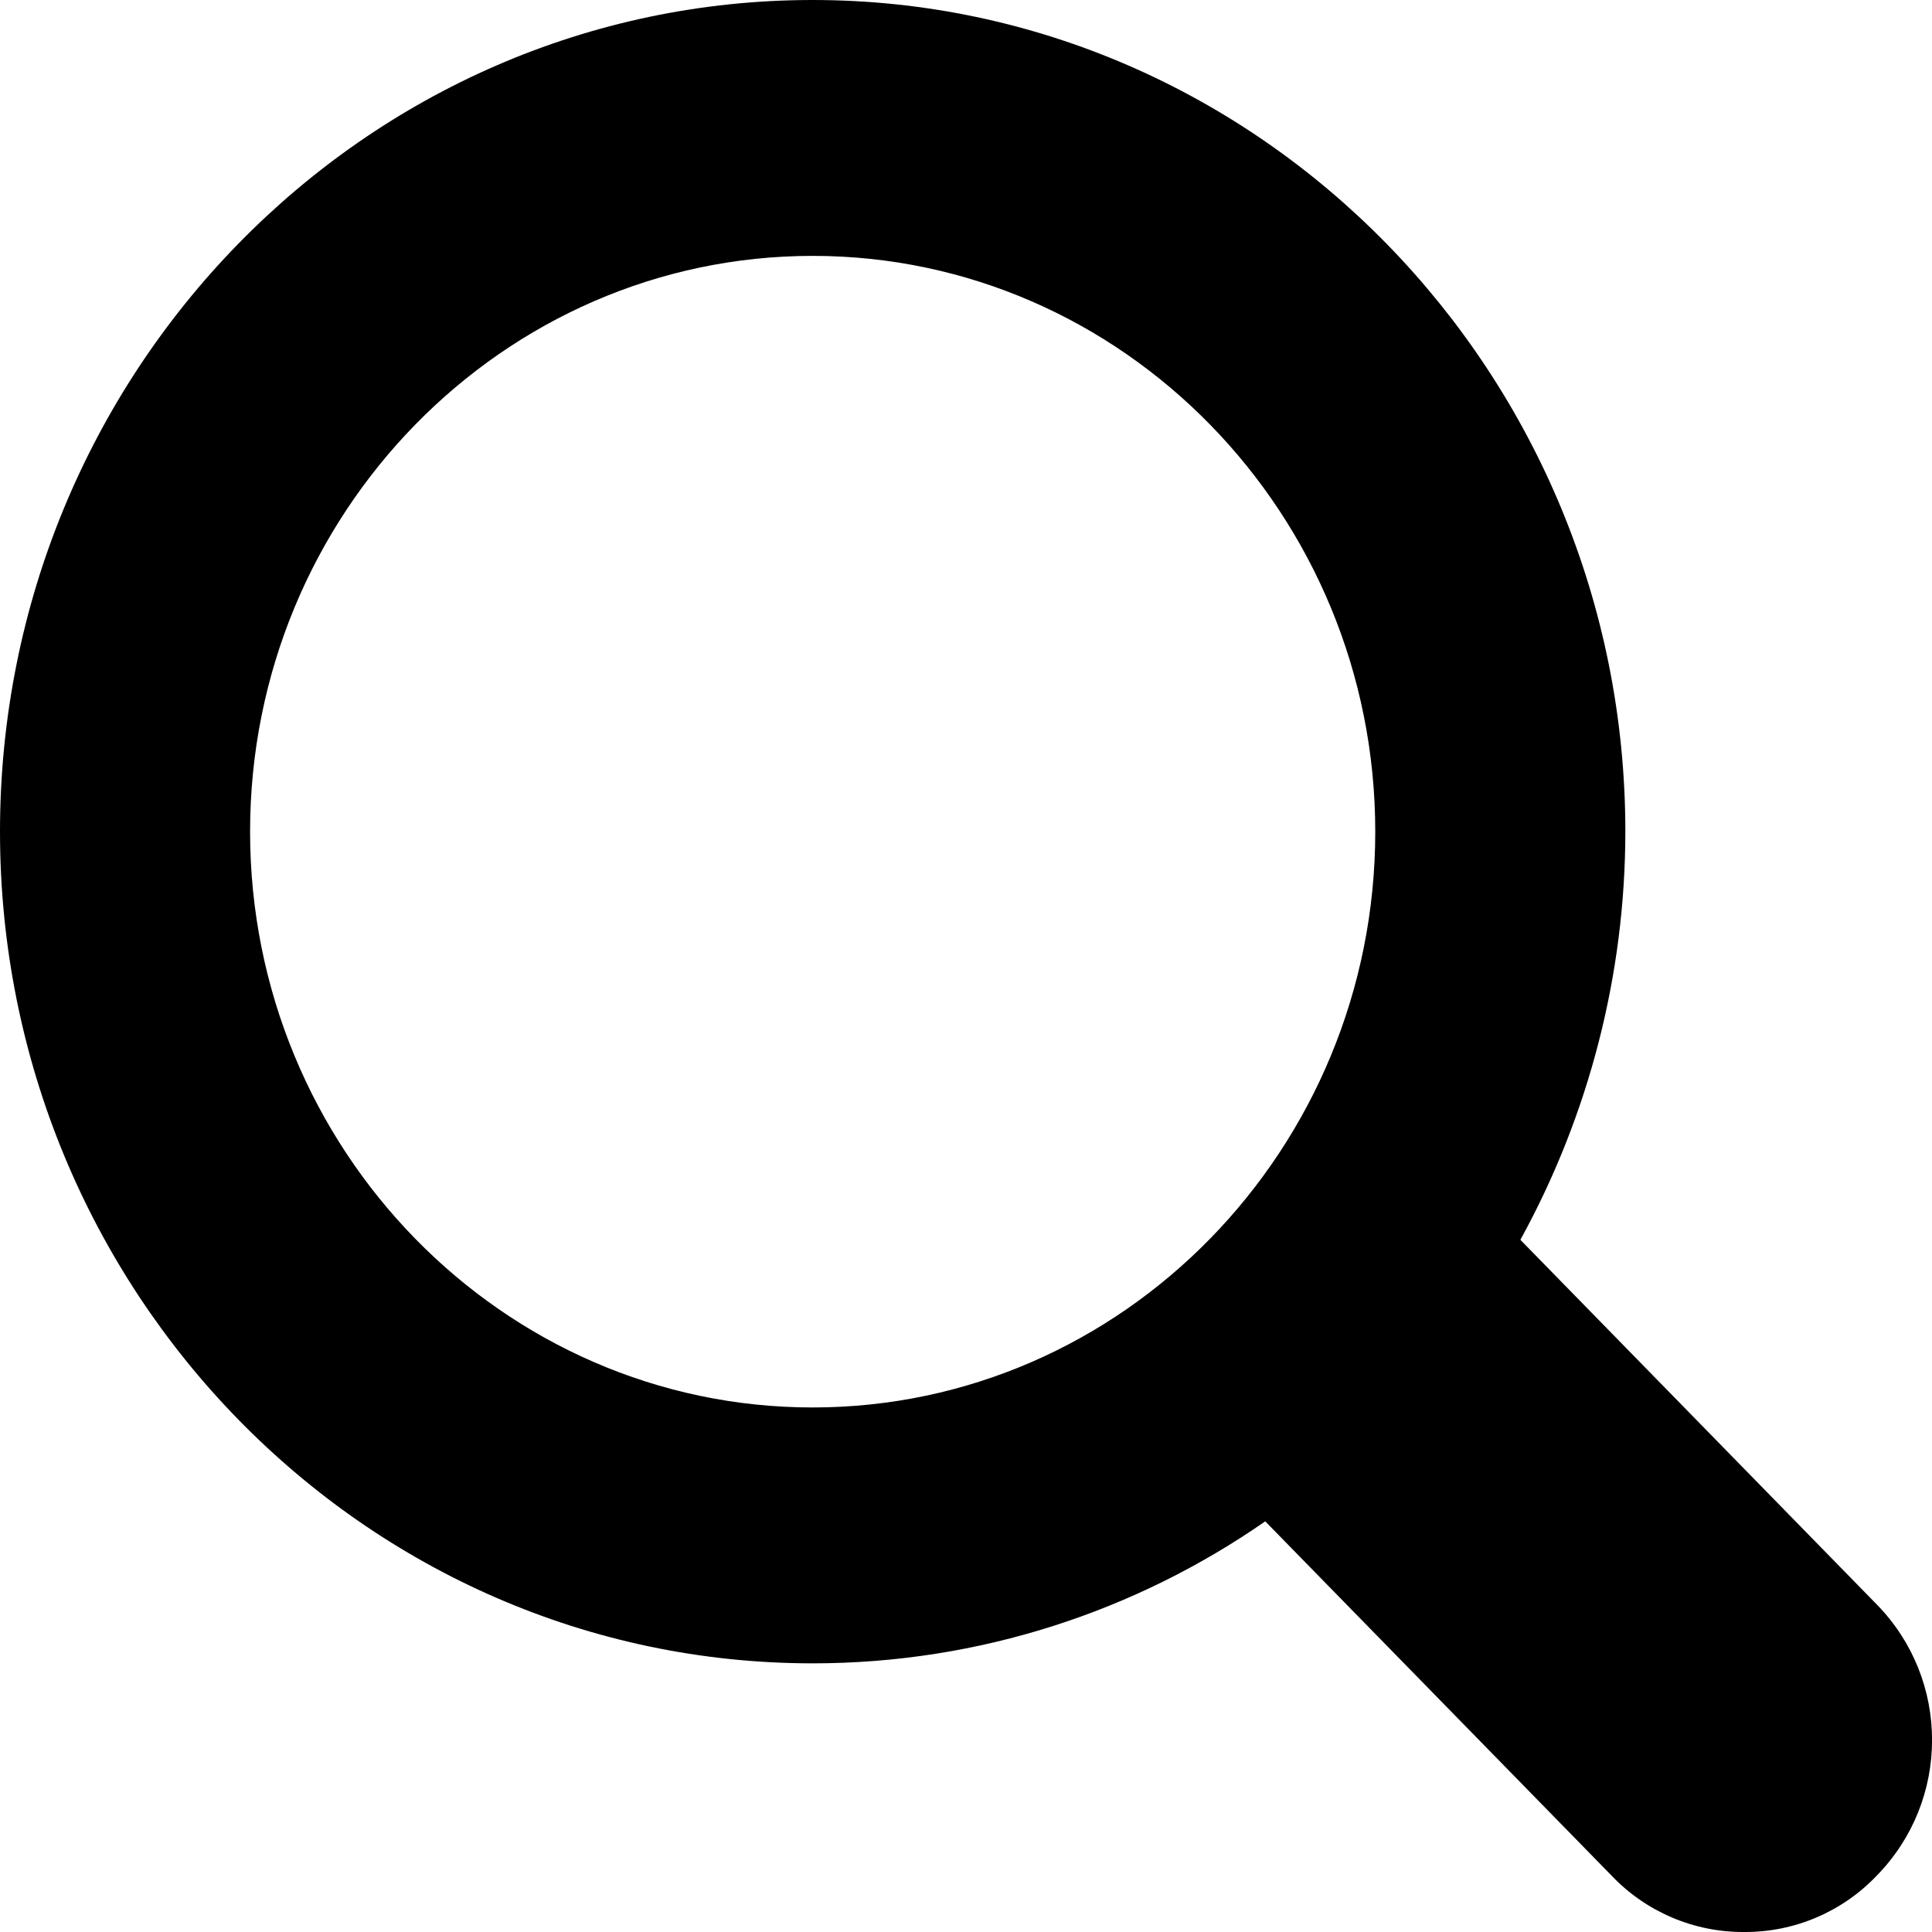
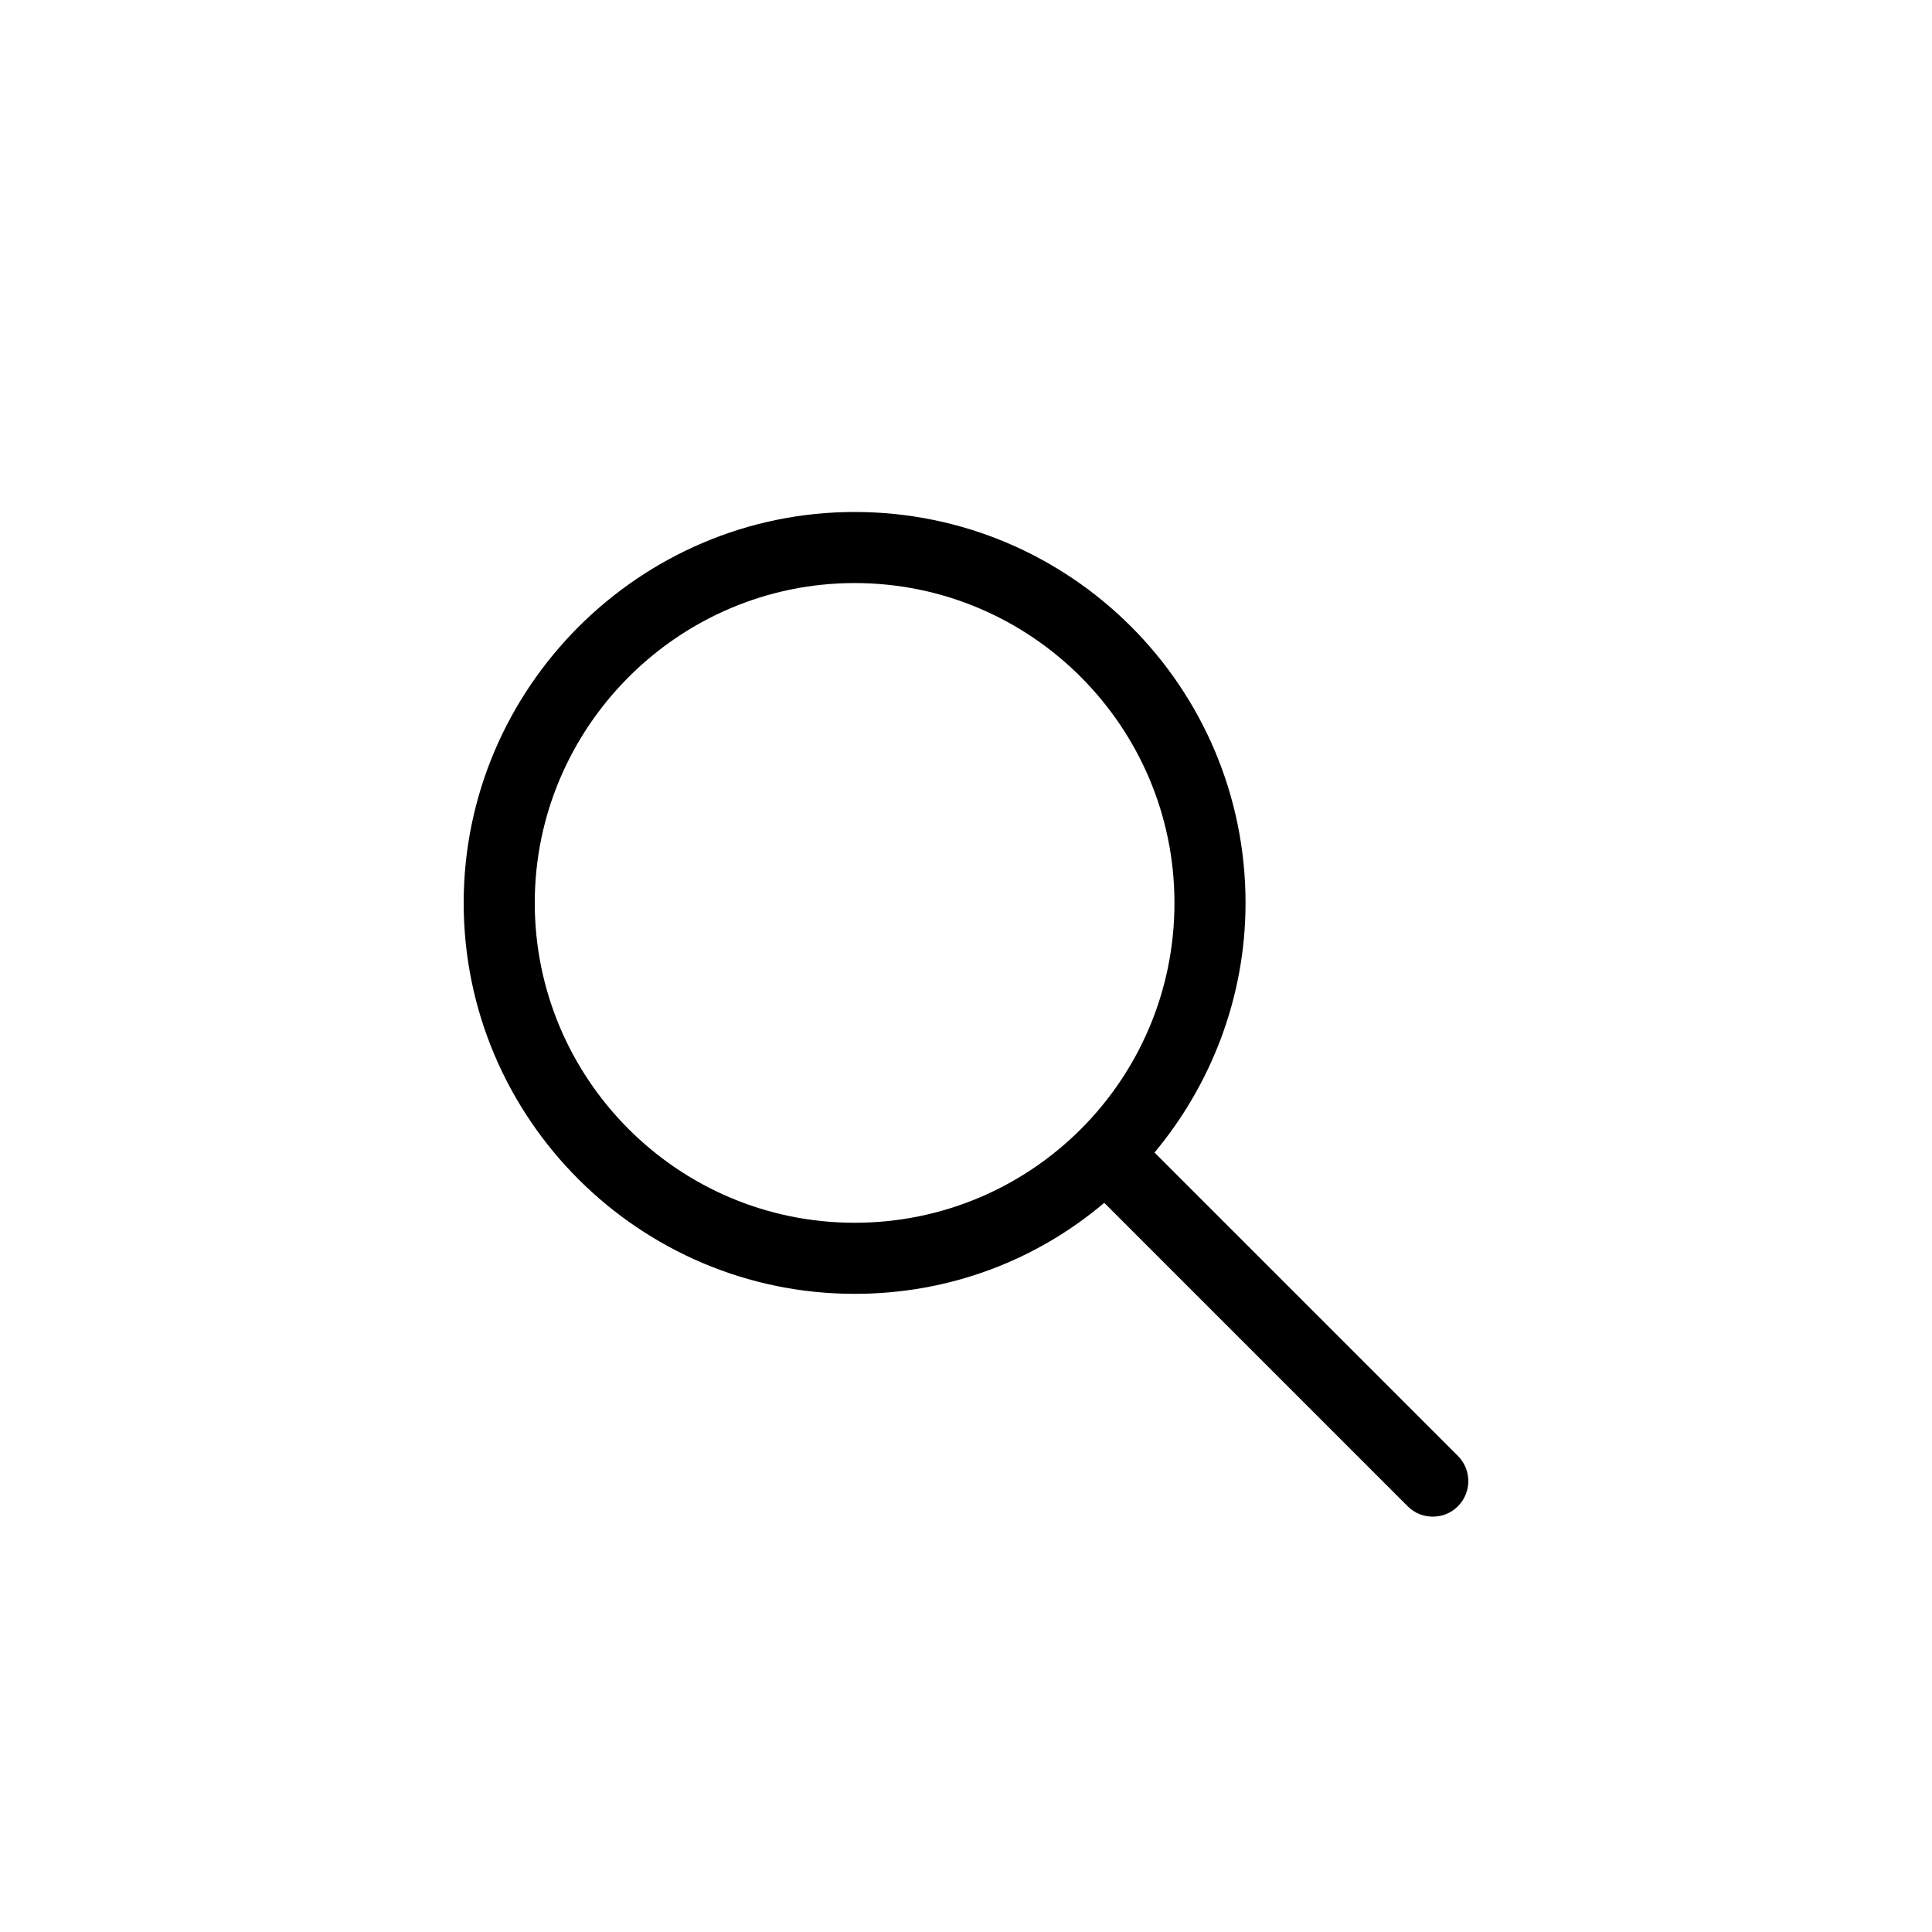
- <svg xmlns="http://www.w3.org/2000/svg" width="18" height="18">
-   <path d="M17.485 14.948l-3.32-3.397a7.905 7.905 0 00.978-3.803C15.143 3.481 11.742 0 7.572 0 3.39 0 0 3.48 0 7.748c0 4.268 3.39 7.749 7.572 7.749 1.56 0 3.017-.49 4.216-1.323l3.227 3.301A1.69 1.69 0 0016.25 18a1.69 1.69 0 001.235-.525 1.806 1.806 0 000-2.527M2.33 7.748c0-2.956 2.353-5.364 5.242-5.364 2.888 0 5.241 2.408 5.241 5.364 0 2.957-2.353 5.365-5.241 5.365-2.89 0-5.242-2.408-5.242-5.365" fill-rule="evenodd" />
+ <svg xmlns="http://www.w3.org/2000/svg" width="100px" height="100px" viewBox="0 0 100 100" version="1.1">
+   <path d="M44.235,66.969 C49.17,66.969 53.657,65.22 57.156,62.258 L72.859,77.962 C73.218,78.321 73.667,78.5 74.16,78.5 C74.654,78.5 75.103,78.321 75.462,77.962 C76.179,77.244 76.179,76.077 75.462,75.359 L59.758,59.656 C62.675,56.157 64.469,51.625 64.469,46.735 C64.469,35.563 55.406,26.5 44.235,26.5 C33.108,26.5 24,35.608 24,46.735 C24,57.906 33.108,66.969 44.235,66.969 L44.235,66.969 Z M44.235,30.179 C53.387,30.179 60.79,37.627 60.79,46.735 C60.79,55.887 53.387,63.29 44.235,63.29 C35.082,63.29 27.679,55.843 27.679,46.735 C27.679,37.627 35.127,30.179 44.235,30.179 L44.235,30.179 Z" />
</svg>
